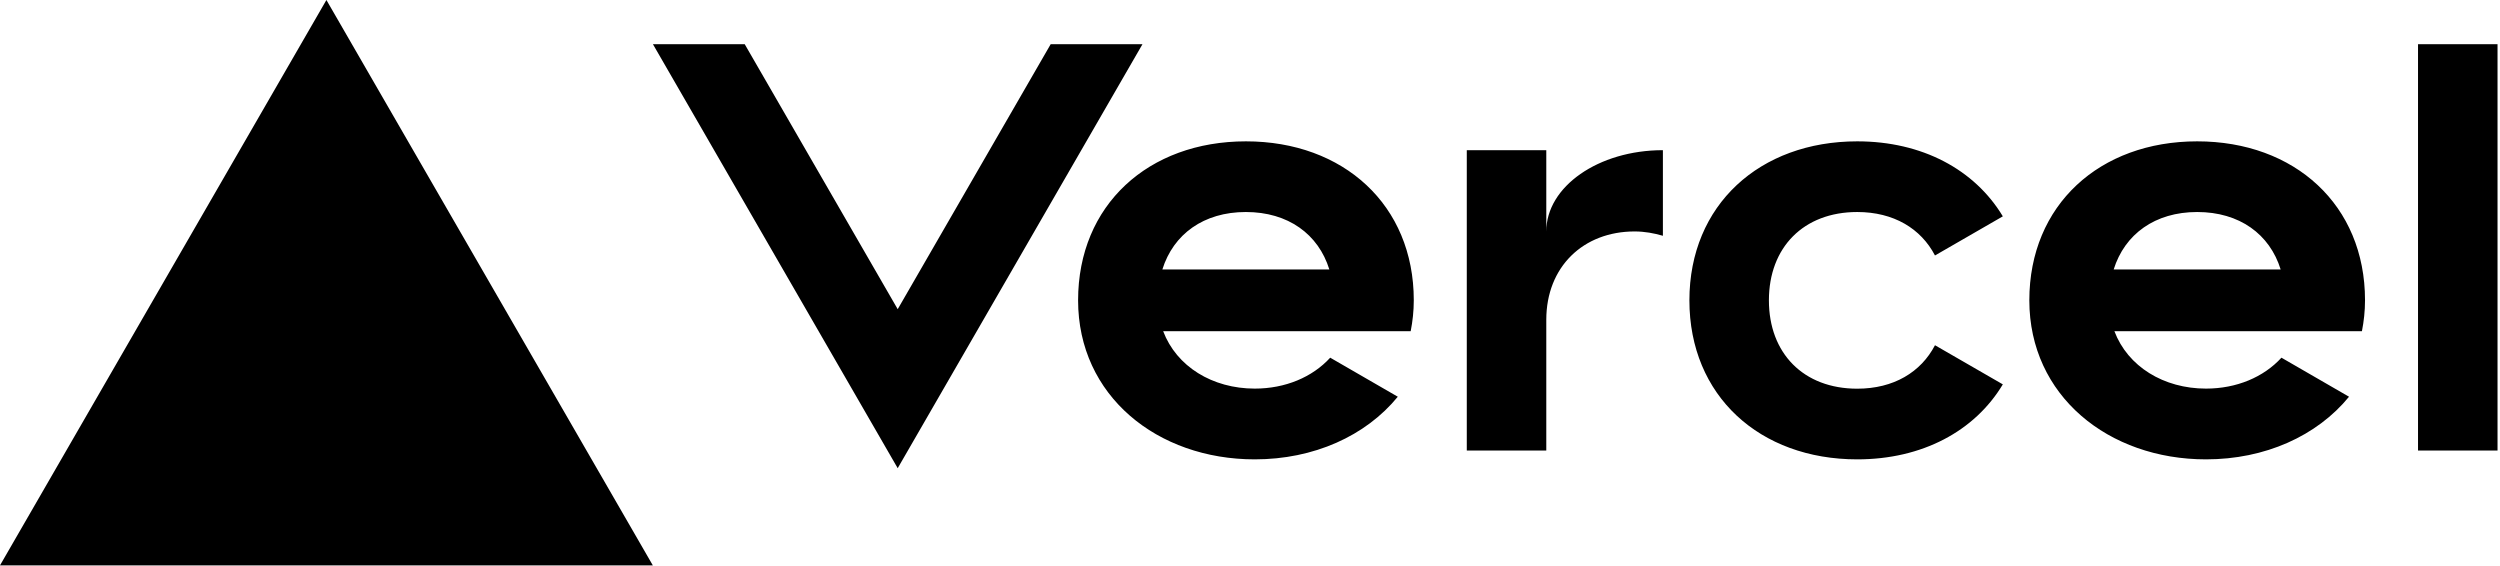
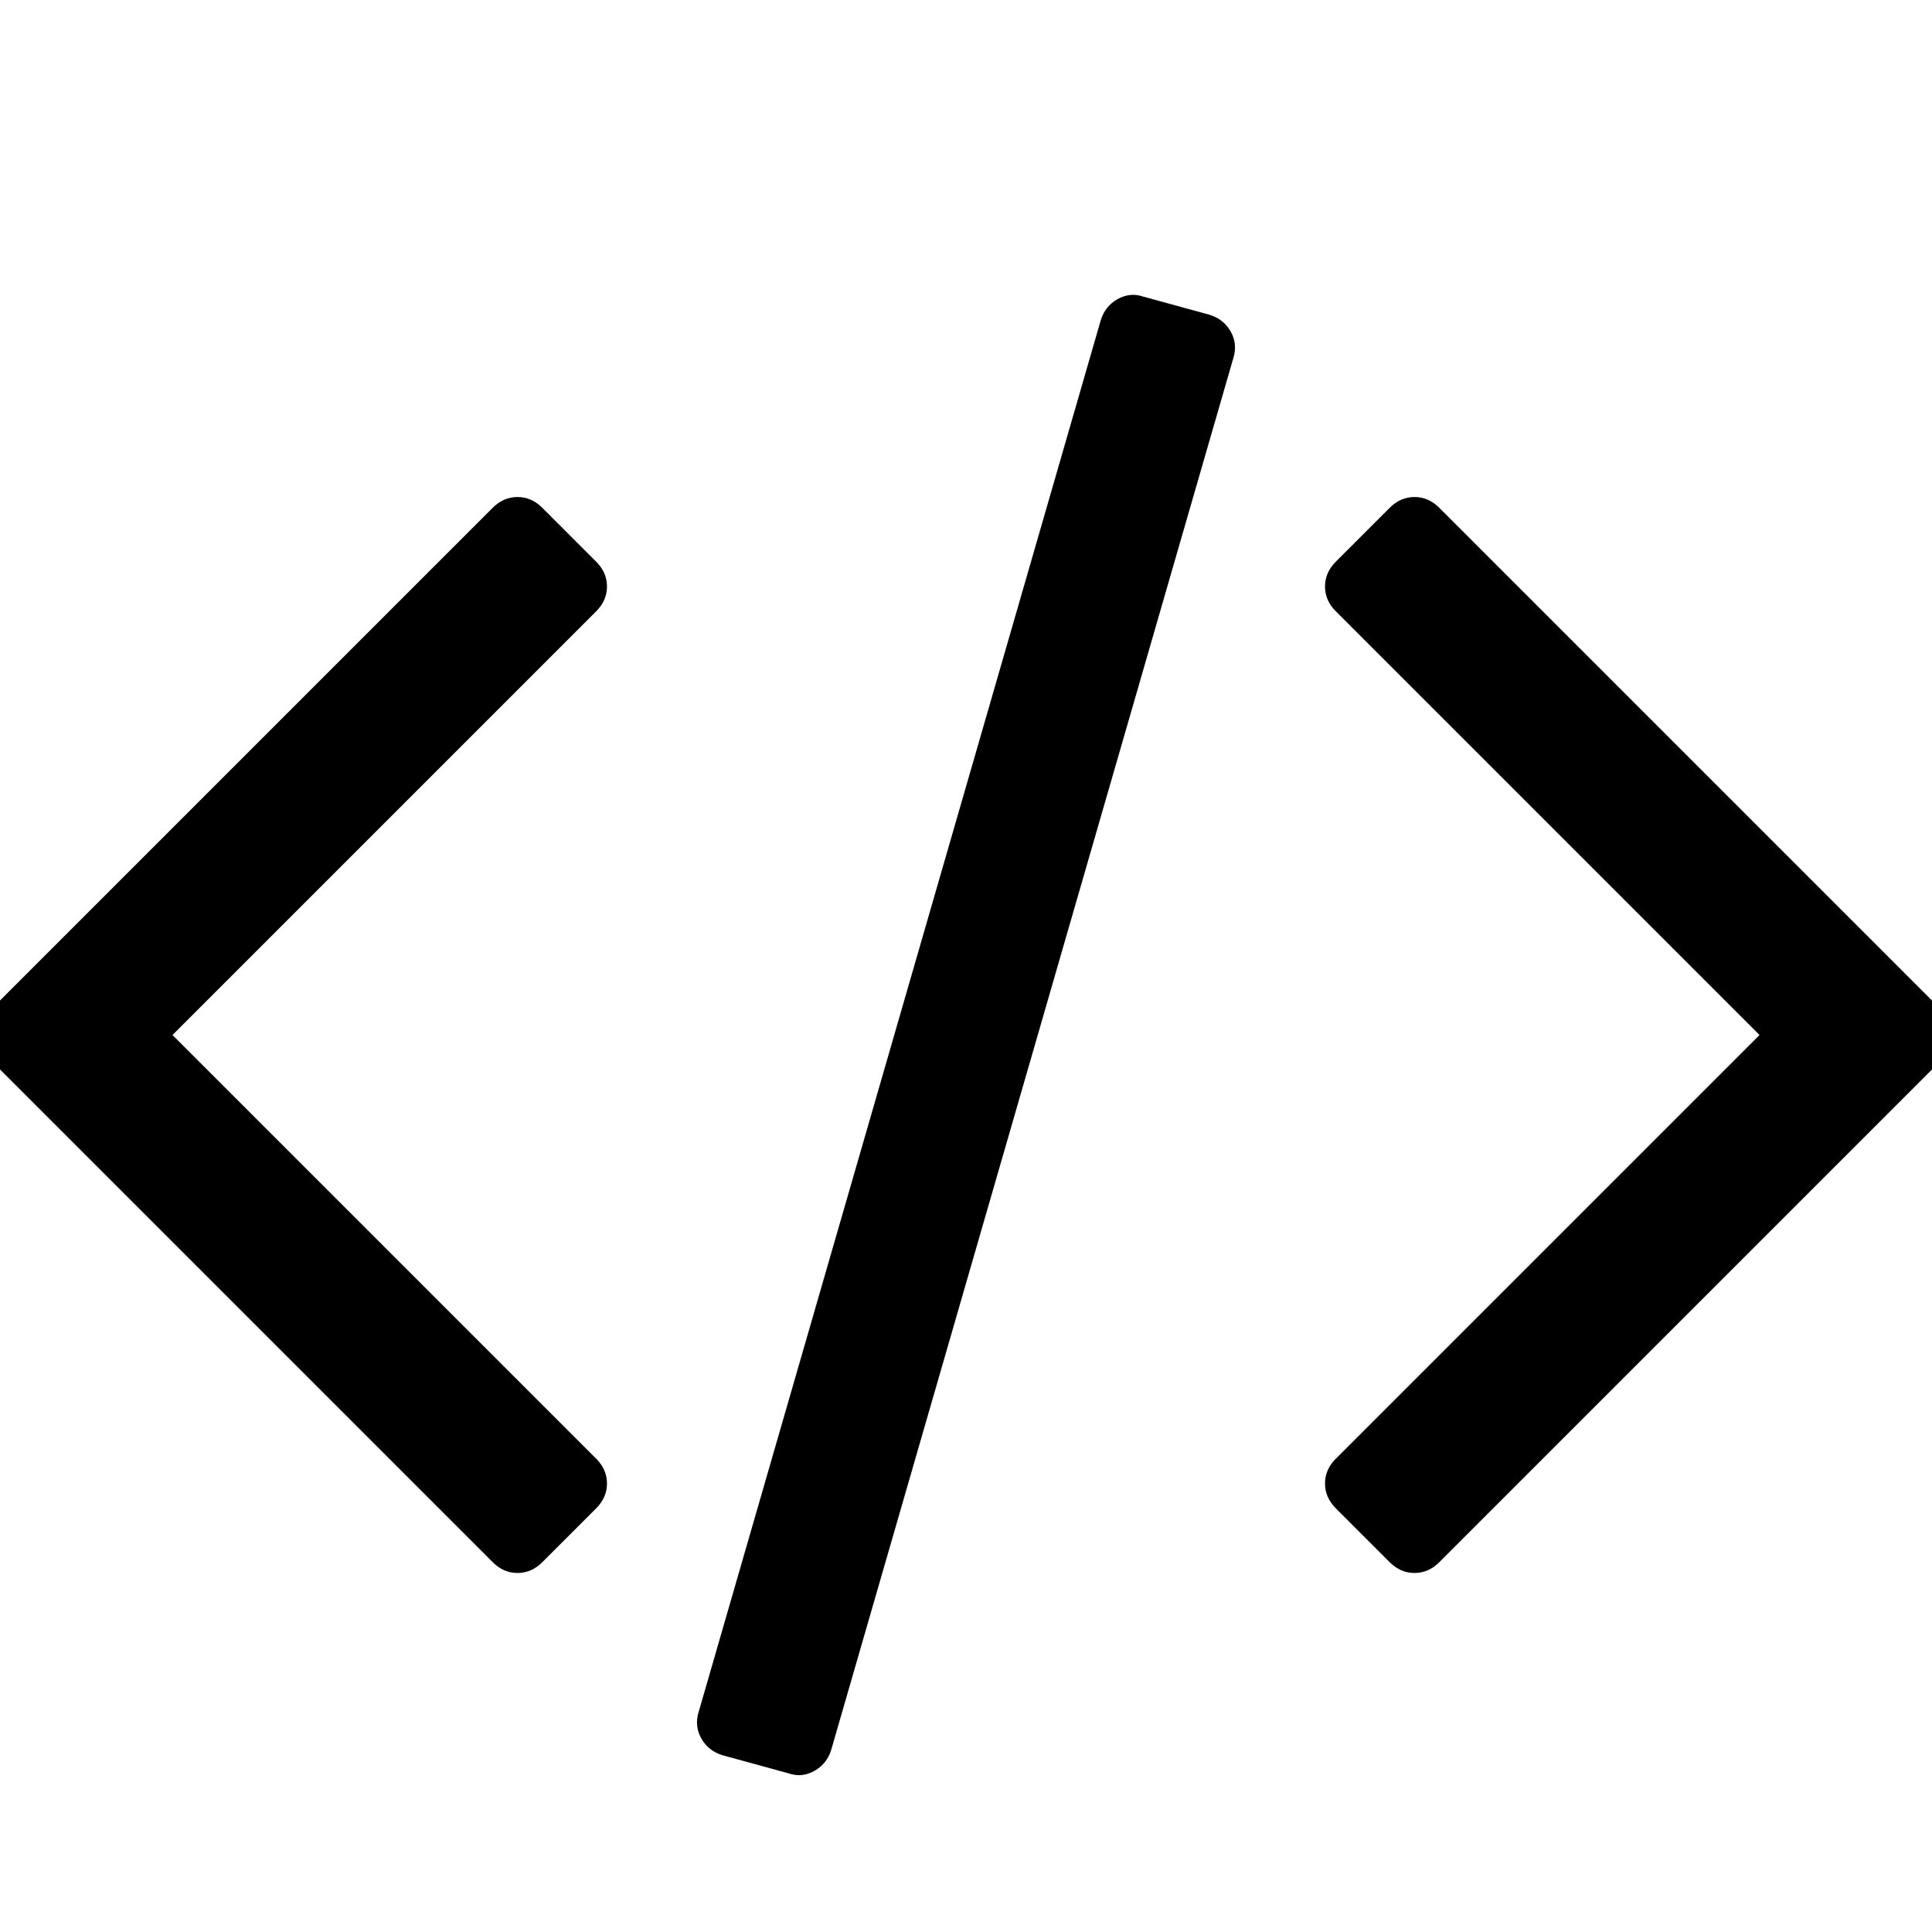
- <svg xmlns="http://www.w3.org/2000/svg" width="283" height="64" viewBox="0 0 283 64" fill="none">
-   <path d="M141.04 16c-11.04 0-19 7.2-19 18s8.96 18 20 18c6.67 0 12.55-2.64 16.19-7.09l-7.65-4.42c-2.02 2.21-5.09 3.5-8.54 3.5-4.79 0-8.86-2.5-10.37-6.5h28.02c.22-1.12.35-2.28.35-3.5 0-10.79-7.96-17.99-19-17.99zm-9.46 14.5c1.25-3.99 4.67-6.5 9.45-6.5 4.79 0 8.21 2.51 9.45 6.5h-18.9zM248.72 16c-11.04 0-19 7.2-19 18s8.96 18 20 18c6.67 0 12.55-2.64 16.19-7.09l-7.65-4.42c-2.02 2.21-5.09 3.5-8.54 3.5-4.79 0-8.86-2.5-10.37-6.5h28.02c.22-1.12.35-2.28.35-3.5 0-10.79-7.96-17.99-19-17.99zm-9.45 14.5c1.25-3.99 4.67-6.5 9.45-6.5 4.79 0 8.21 2.51 9.45 6.5h-18.9zM200.24 34c0 6 3.92 10 10 10 4.12 0 7.21-1.87 8.8-4.92l7.68 4.43c-3.18 5.3-9.14 8.49-16.48 8.49-11.05 0-19-7.2-19-18s7.96-18 19-18c7.34 0 13.29 3.19 16.48 8.49l-7.68 4.43c-1.59-3.05-4.68-4.92-8.8-4.92-6.07 0-10 4-10 10zm82.48-29v46h-9V5h9zM36.95 0L73.9 64H0L36.95 0zm92.38 5l-27.71 48L73.91 5H84.3l17.32 30 17.32-30h10.39zm58.91 12v9.69c-1-.29-2.06-.49-3.2-.49-5.81 0-10 4-10 10V51h-9V17h9v9.2c0-5.08 5.91-9.2 13.2-9.2z" fill="#000" />
+ <svg xmlns="http://www.w3.org/2000/svg" height="1792" viewBox="0 0 1792 1792" width="1792">
+   <path d="M553 1399l-50 50q-10 10-23 10t-23-10l-466-466q-10-10-10-23t10-23l466-466q10-10 23-10t23 10l50 50q10 10 10 23t-10 23l-393 393 393 393q10 10 10 23t-10 23zm591-1067l-373 1291q-4 13-15.5 19.5t-23.5 2.5l-62-17q-13-4-19.5-15.5t-2.5-24.5l373-1291q4-13 15.5-19.5t23.5-2.5l62 17q13 4 19.5 15.5t2.5 24.5zm657 651l-466 466q-10 10-23 10t-23-10l-50-50q-10-10-10-23t10-23l393-393-393-393q-10-10-10-23t10-23l50-50q10-10 23-10t23 10l466 466q10 10 10 23t-10 23z" />
</svg>
